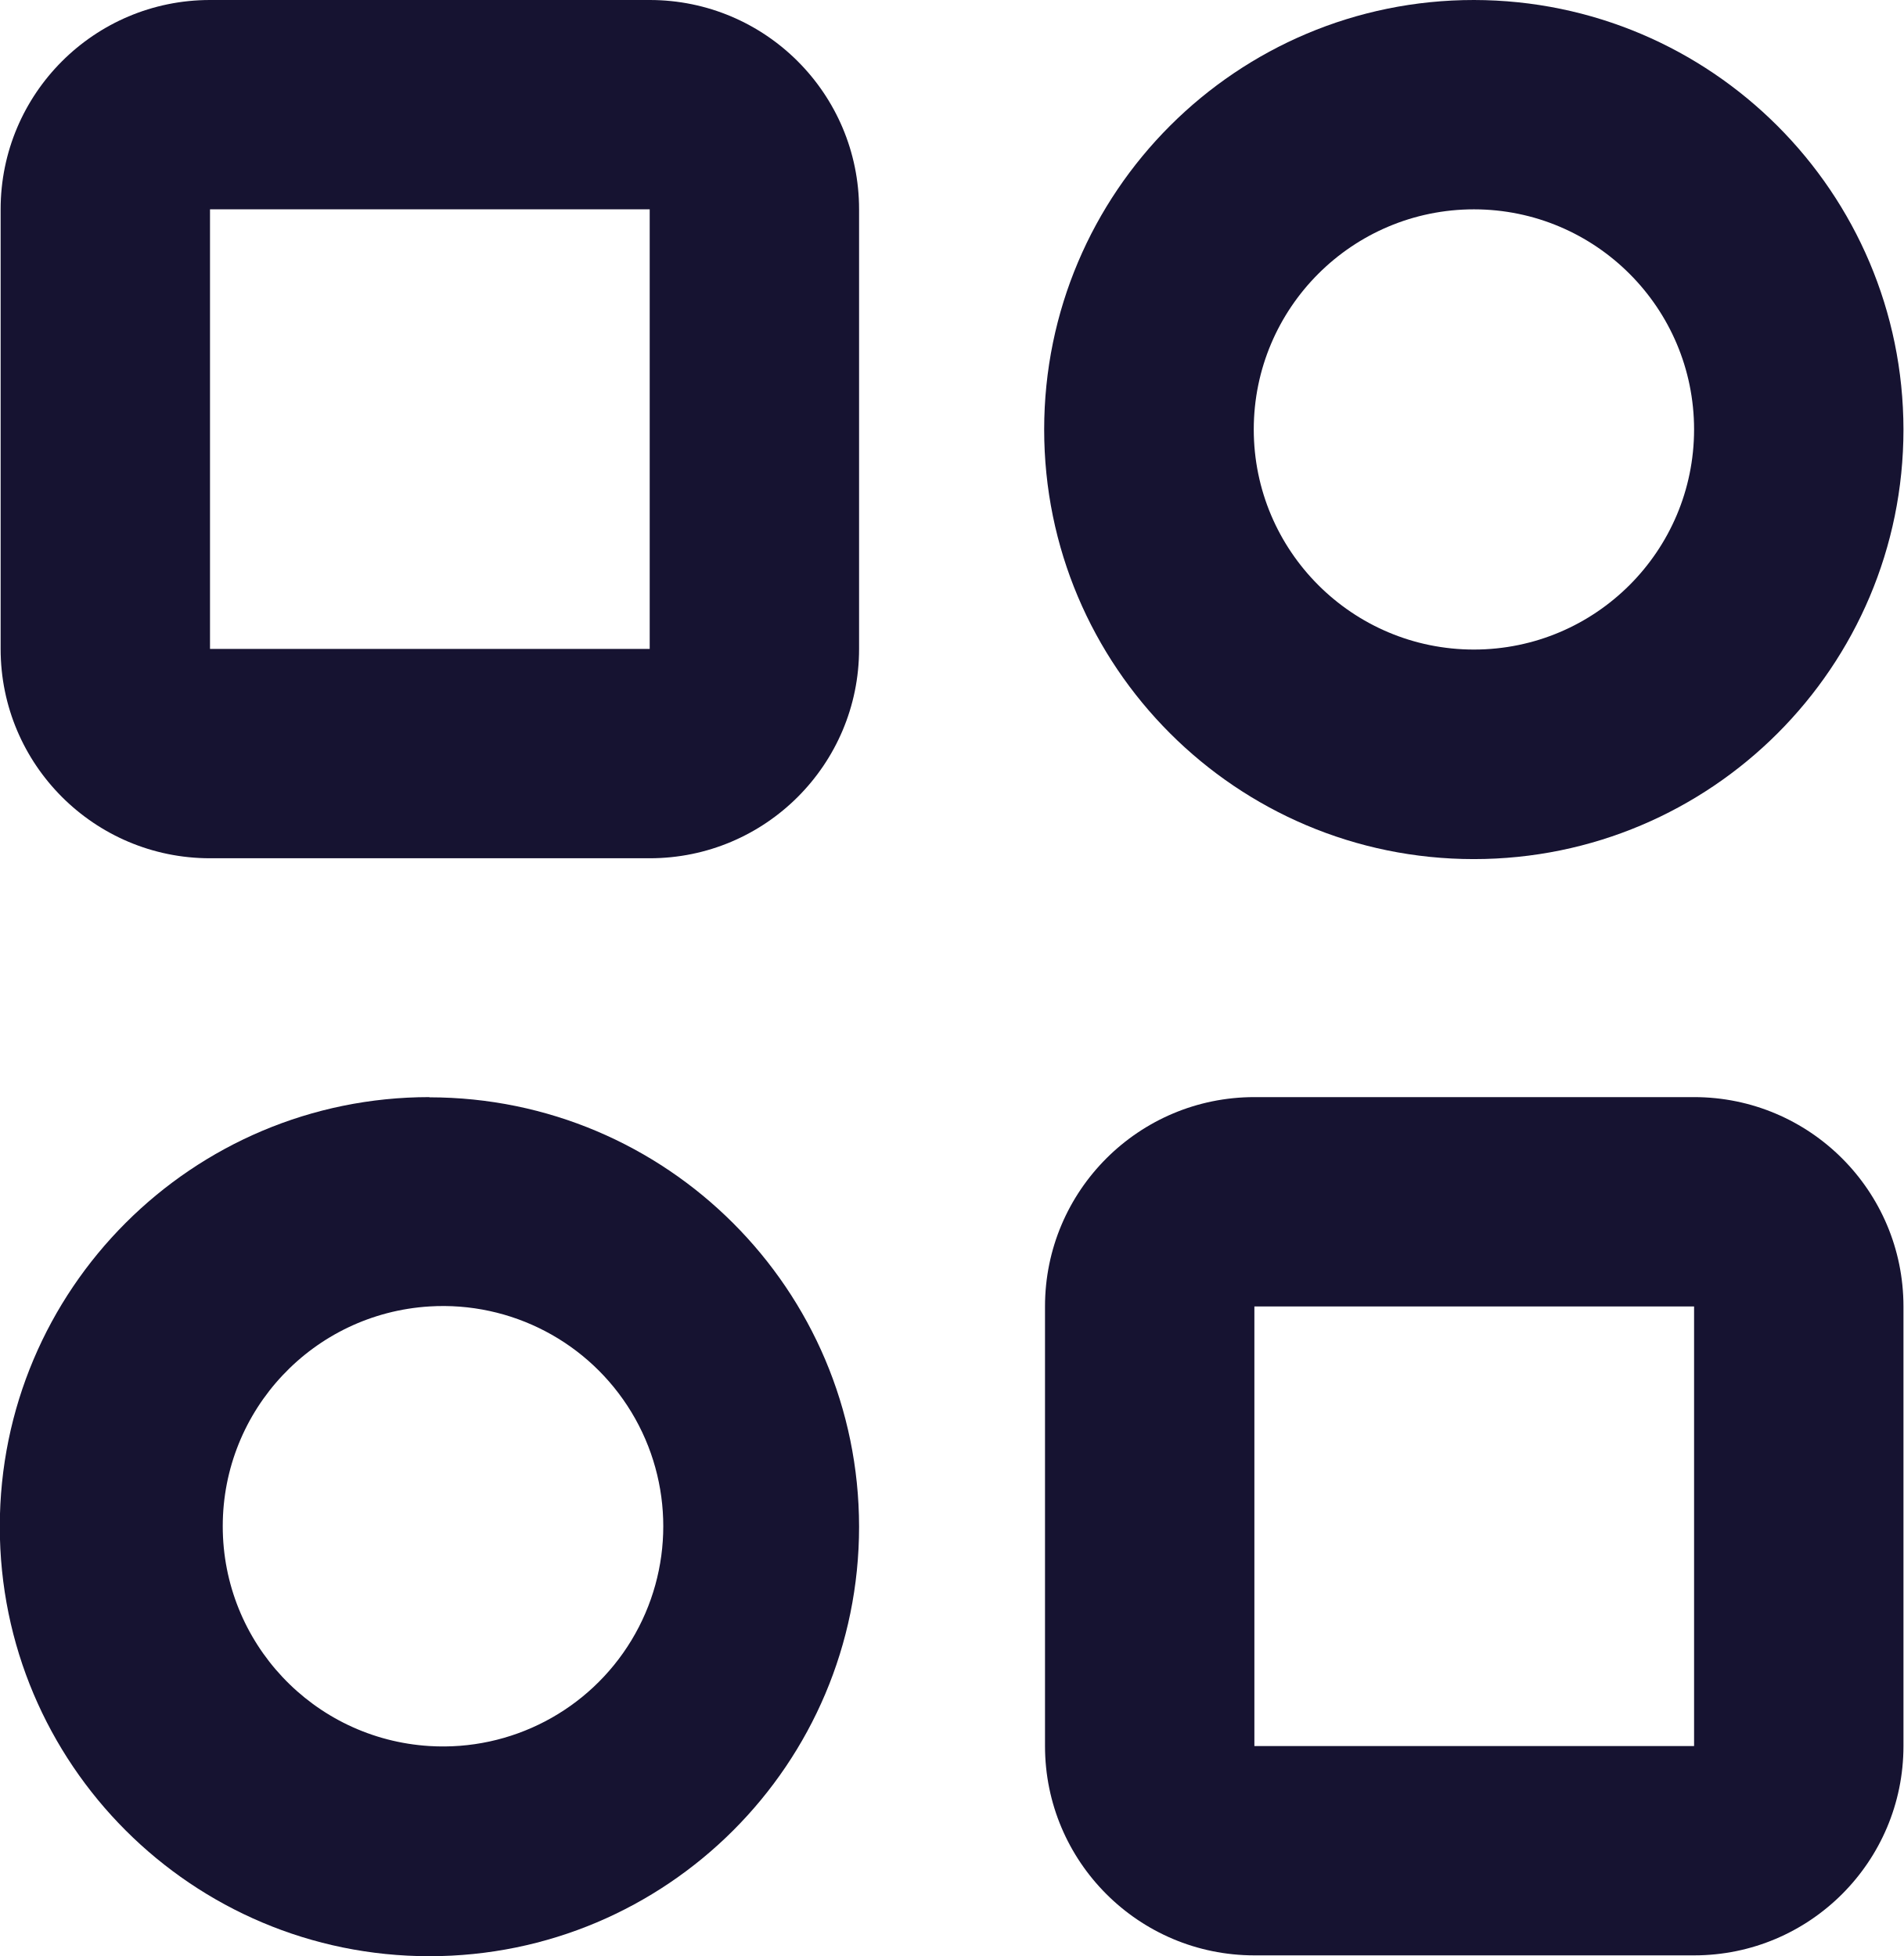
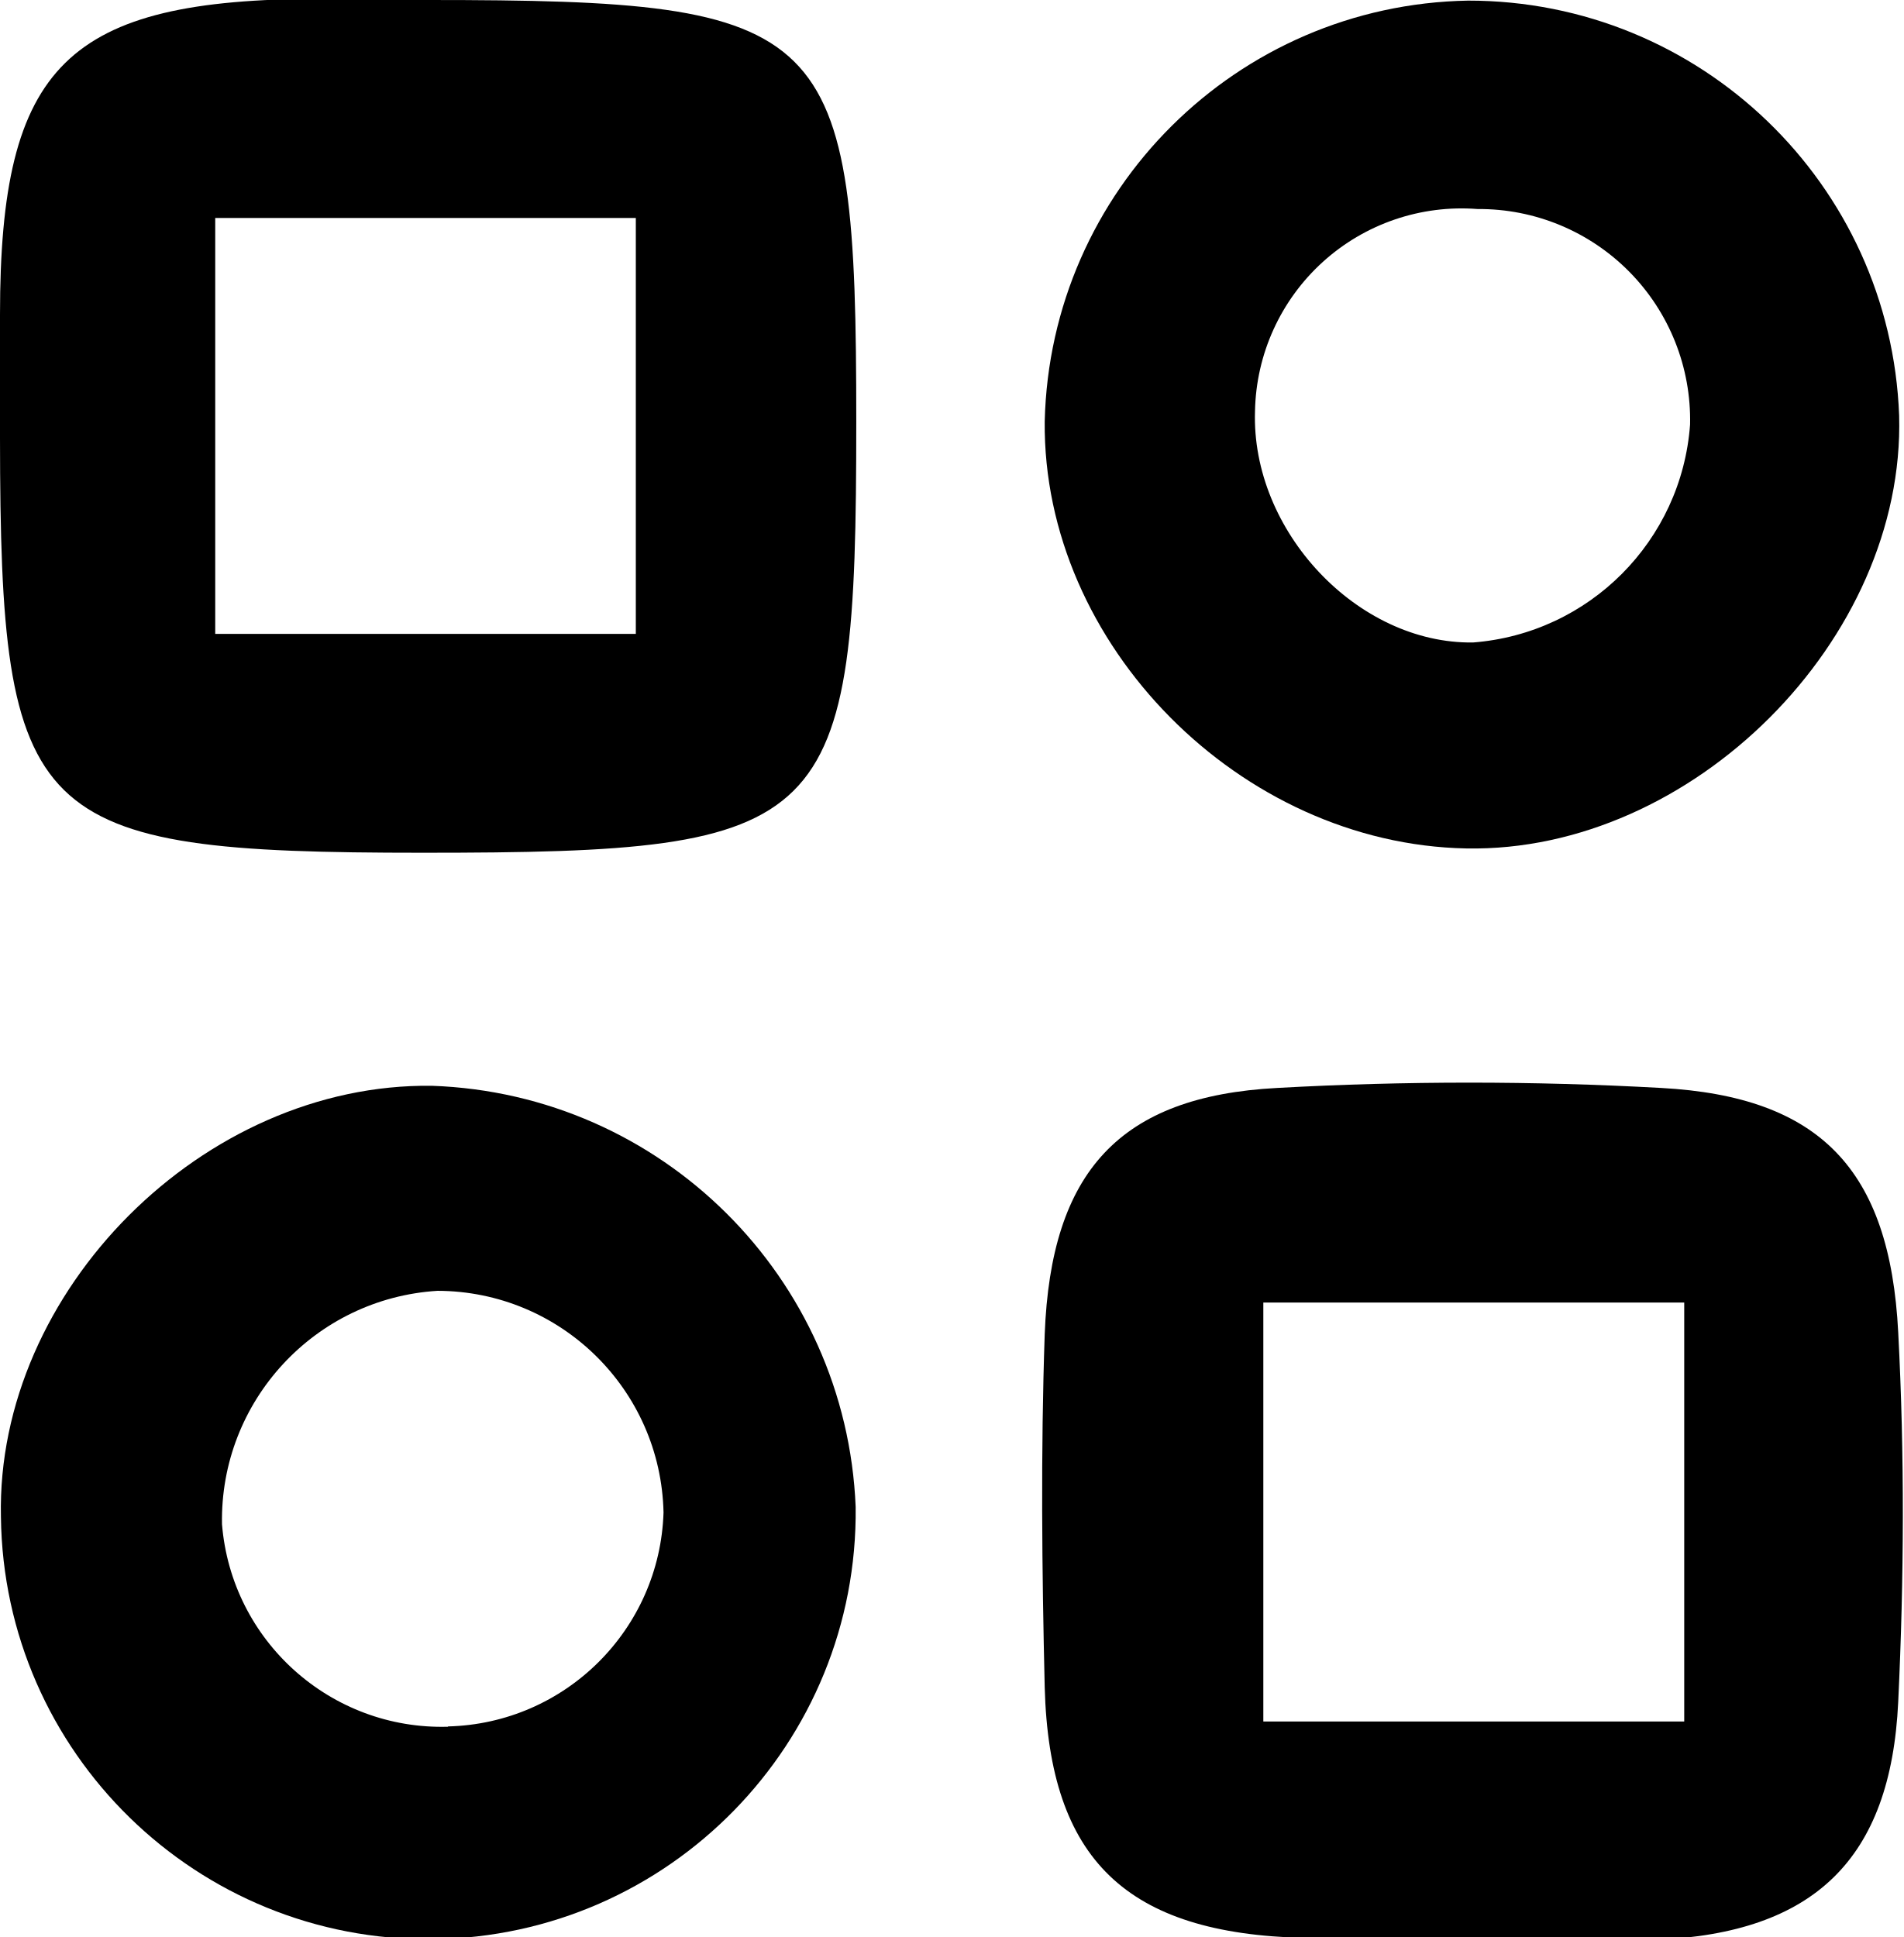
- <svg xmlns="http://www.w3.org/2000/svg" id="Layer_1" data-name="Layer 1" width="90.91" height="93.44" viewBox="0 0 90.91 93.44">
-   <defs>
-     <style>
-       .cls-1 {
-         fill: #161331;
-       }
-     </style>
-   </defs>
-   <path class="cls-1" d="M258.92,318.07v21h-21v-21h21m0-10h-21a10,10,0,0,0-10,10v21a10,10,0,0,0,10,10h21a10,10,0,0,0,10-10v-21a10,10,0,0,0-10-10Z" transform="translate(-227.89 -308.07)" />
-   <path class="cls-1" d="M298.29,318.07a10.52,10.52,0,0,1,10.51,10.52h0a10.52,10.52,0,0,1-10.51,10.51h0a10.52,10.52,0,0,1-10.52-10.51h0a10.52,10.52,0,0,1,10.52-10.52h0m0-10a20.52,20.52,0,1,0,20.51,20.52,20.54,20.54,0,0,0-20.51-20.52Z" transform="translate(-227.89 -308.07)" />
-   <path class="cls-1" d="M248.4,370.48a10.52,10.52,0,1,1,0,21h0a10.52,10.52,0,0,1,0-21h0m0-10A20.52,20.52,0,1,0,268.92,381a20.53,20.53,0,0,0-20.52-20.51Z" transform="translate(-227.89 -308.07)" />
-   <path class="cls-1" d="M308.8,370.48v21h-21v-21h21m0-10h-21a10,10,0,0,0-10,10v21a10,10,0,0,0,10,10h21a10,10,0,0,0,10-10v-21a10,10,0,0,0-10-10Z" transform="translate(-227.89 -308.07)" />
+ <svg xmlns="http://www.w3.org/2000/svg" id="Layer_1" data-name="Layer 1" width="61.82" height="62.92" viewBox="0 0 61.82 62.92">
+   <g>
+     <path d="M323.48,430c-1.83,0-3.66,0-5.48,0-5.77-.14-8.28-2.53-8.43-8.14-.09-3.82-.13-7.65,0-11.47.2-5.28,2.43-7.73,7.55-8a112.77,112.77,0,0,1,12.47,0c5.15.28,7.43,2.64,7.7,7.94.21,4,.19,8,0,12-.24,5.13-2.75,7.51-7.85,7.73C327.48,430,325.48,429.94,323.48,430Zm6.86-20.64H316.67v13.61h13.67Z" transform="translate(-275.64 -367.05)" />
+     <path d="M289.55,367.05c13.14,0,13.9.75,13.9,13.7,0,13.3-.74,14-14.09,14-12.76,0-13.71-.94-13.72-13.48,0-1.33,0-2.66,0-4,0-8.14,2.18-10.24,10.4-10.26Zm-6.92,20.59h13.66V374.13H282.63Z" transform="translate(-275.64 -367.05)" />
+     <path d="M303.43,416a13.88,13.88,0,0,1-27.76.32c-.16-7.34,6.58-14.1,14-14A14.27,14.27,0,0,1,303.43,416Zm-13.24,7.13a7.18,7.18,0,0,0,7-6.95,7.36,7.36,0,0,0-7.34-7.2,7.46,7.46,0,0,0-7,7.58A7.16,7.16,0,0,0,290.19,423.14Z" transform="translate(-275.64 -367.05)" />
+     <path d="M323.32,367.07a14,14,0,0,1,14,13.48c.2,7.28-6.73,14.2-14.06,14.06S309.5,388,309.57,380.74A14,14,0,0,1,323.32,367.07Zm7.21,13.77a6.85,6.85,0,0,0-6.9-7,6.71,6.71,0,0,0-7.23,6.56c-.13,3.9,3.33,7.57,7.08,7.52A7.66,7.66,0,0,0,330.53,380.84Z" transform="translate(-275.64 -367.05)" />
+   </g>
</svg>
